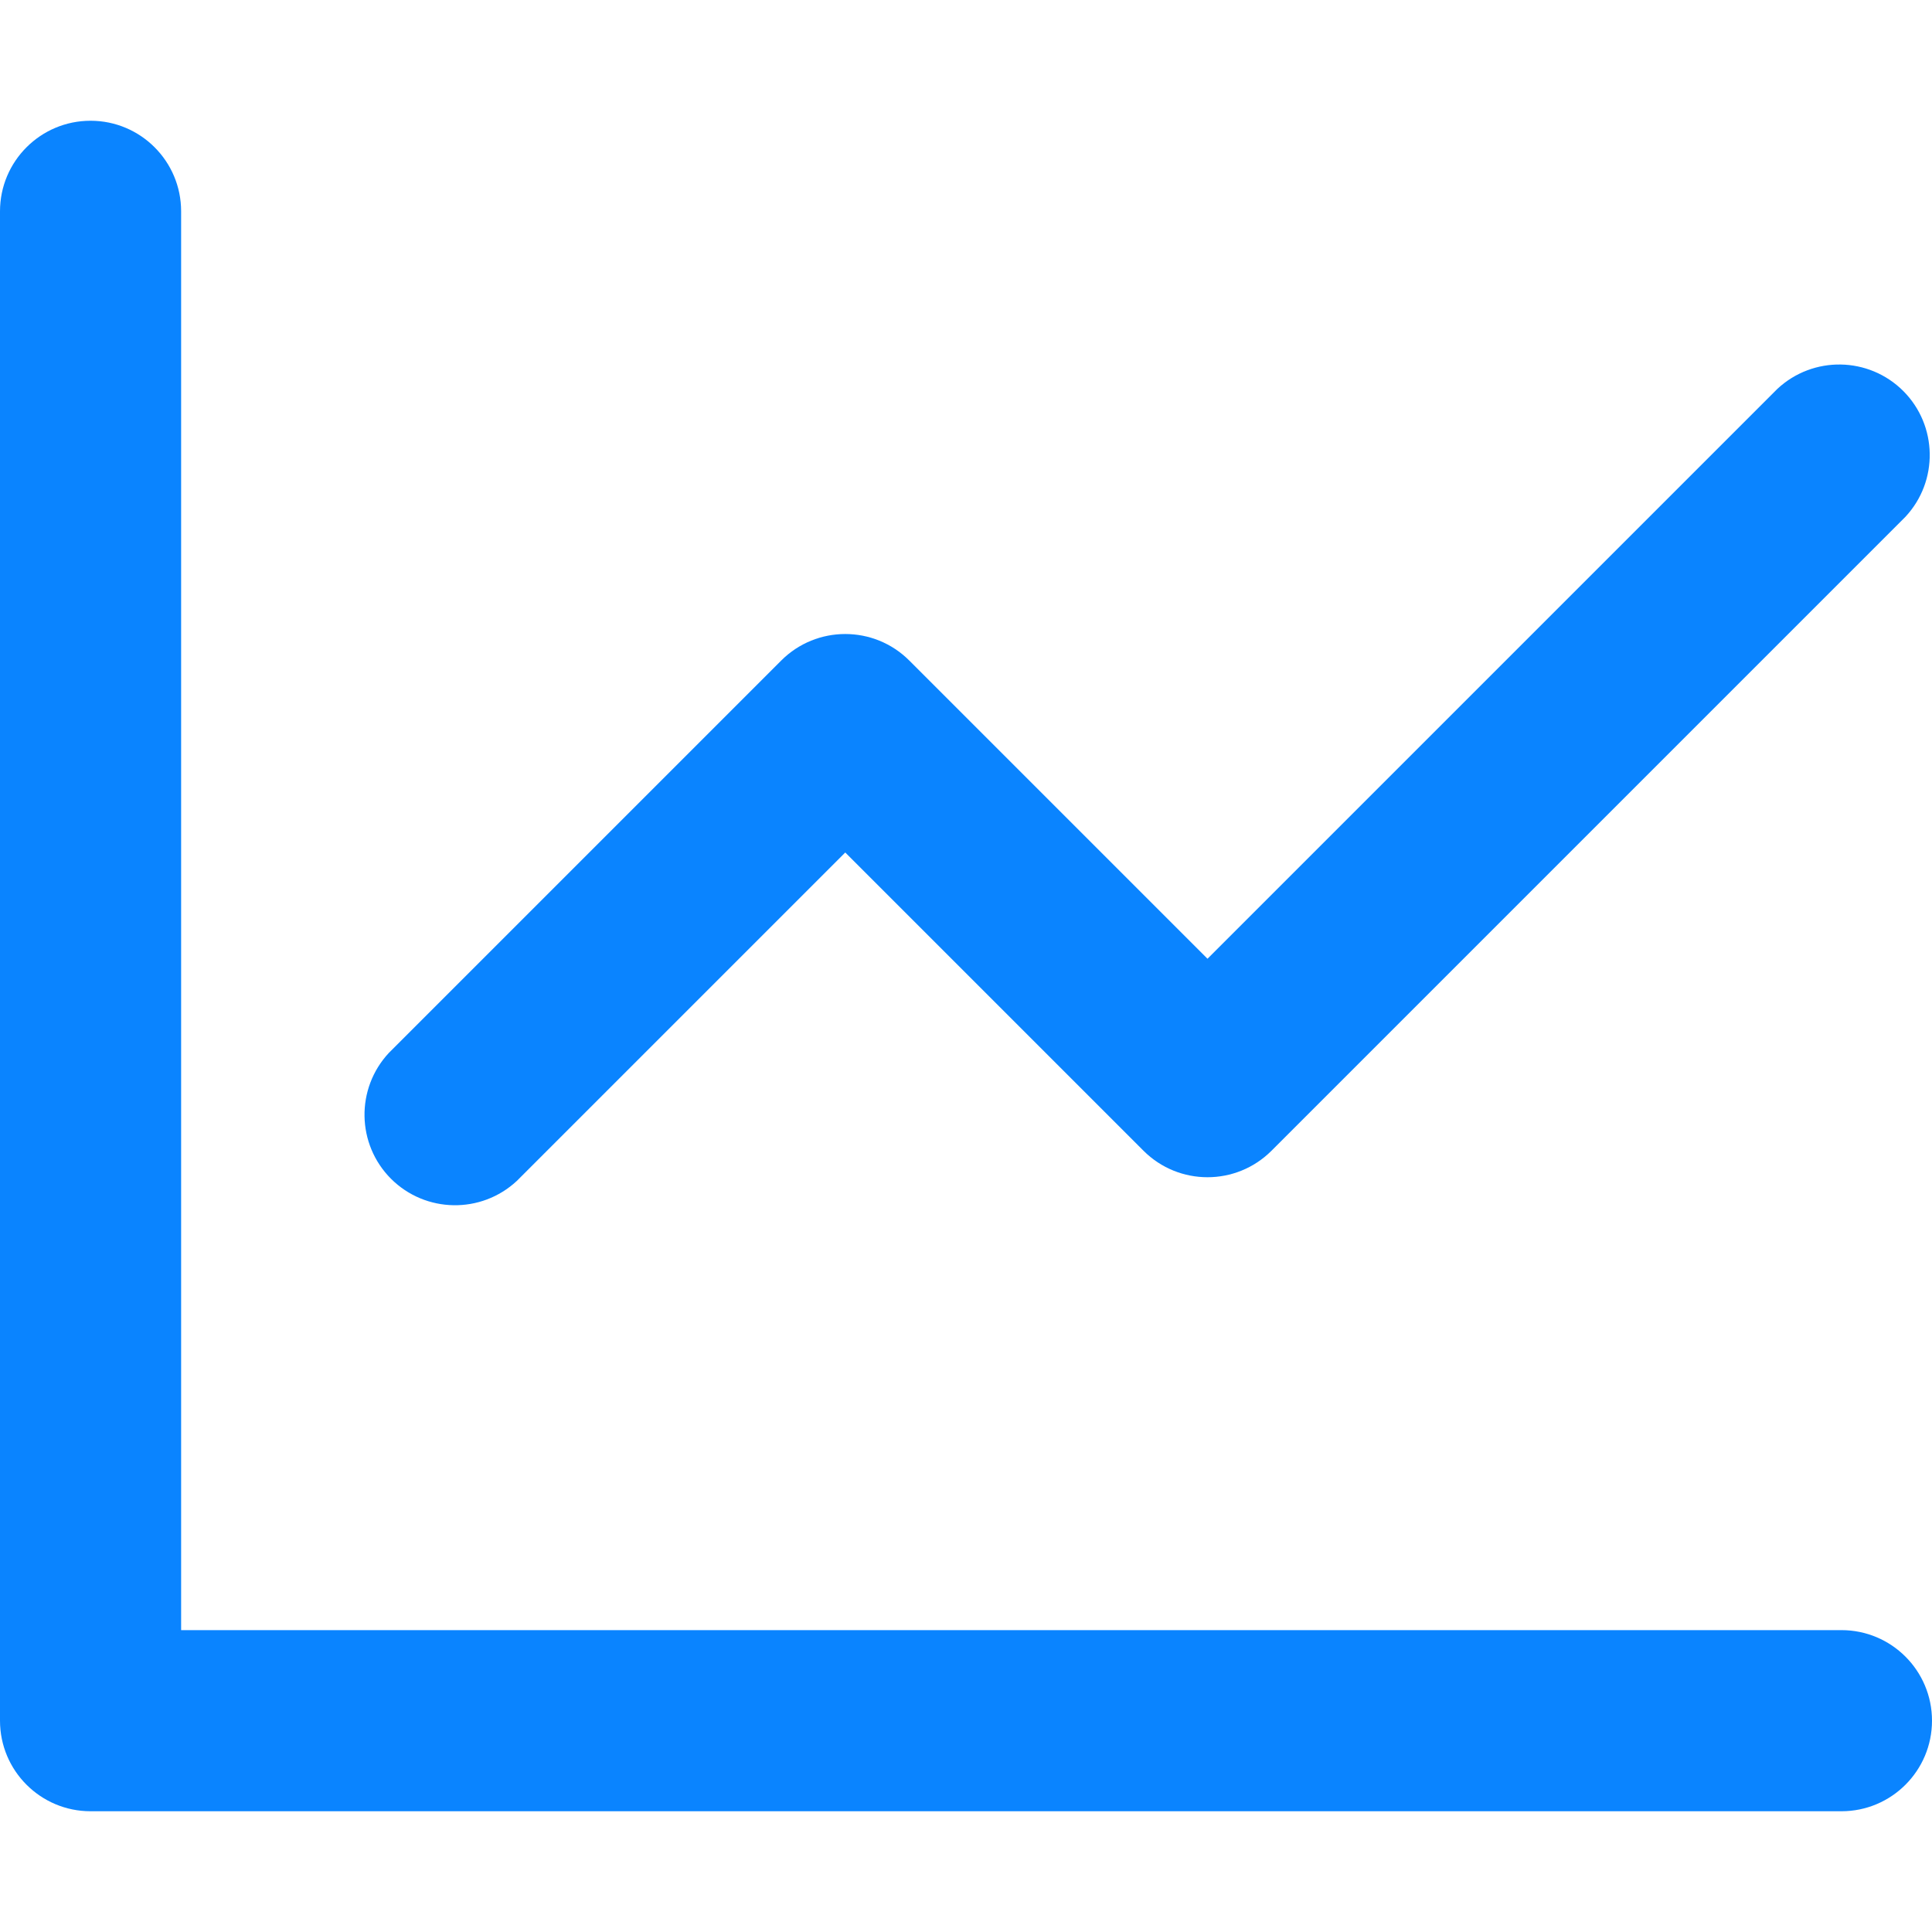
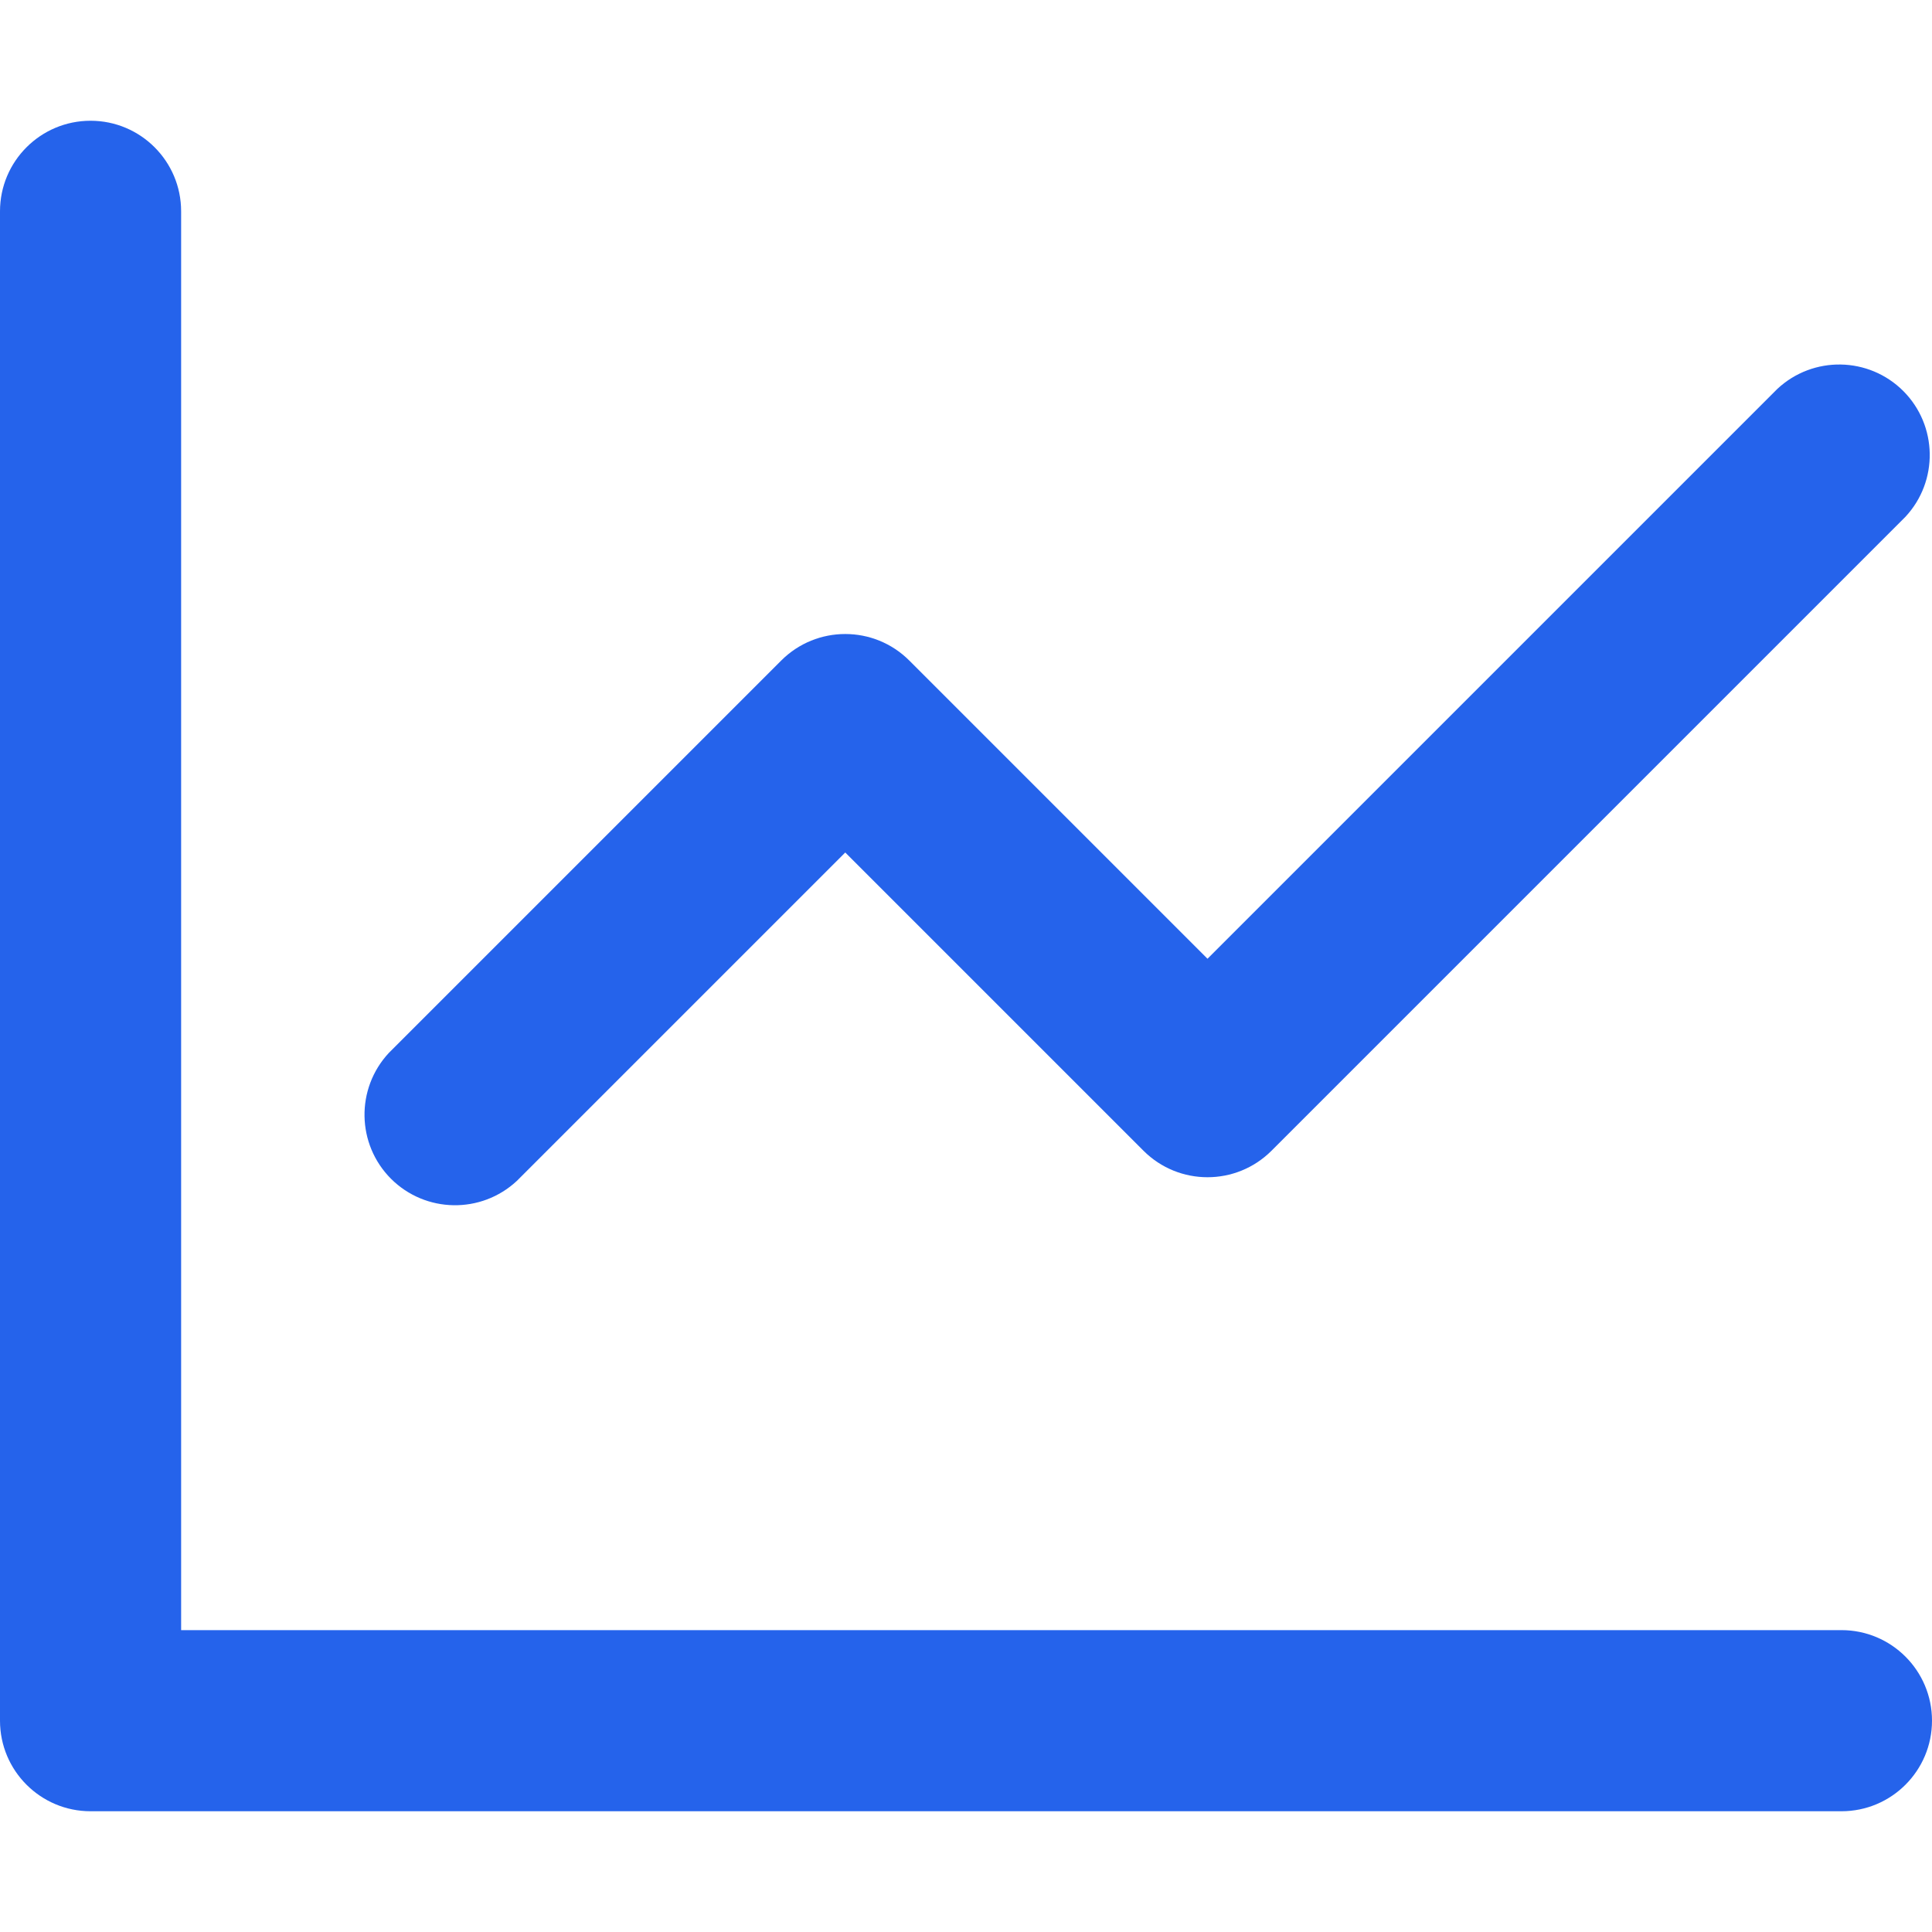
- <svg xmlns="http://www.w3.org/2000/svg" version="1.1" viewBox="0 0 16 16" class="octicon octicon-graph" aria-hidden="true" data-component="Octicon" fill="#0A84FF">
+ <svg xmlns="http://www.w3.org/2000/svg" version="1.1" viewBox="0 0 16 16" class="octicon octicon-graph" aria-hidden="true" data-component="Octicon" fill="#2563EB">
  <path d="M1.5 1.75V13.5h13.75a.75.75 0 0 1 0 1.5H.75a.75.75 0 0 1-.75-.75V1.75a.75.75 0 0 1 1.5 0Zm14.28 2.53-5.25 5.25a.75.75 0 0 1-1.06 0L7 7.06 4.28 9.78a.751.751 0 0 1-1.042-.018.751.751 0 0 1-.018-1.042l3.25-3.25a.75.75 0 0 1 1.06 0L10 7.94l4.72-4.72a.751.751 0 0 1 1.042.018.751.751 0 0 1 .018 1.042Z" />
</svg>
